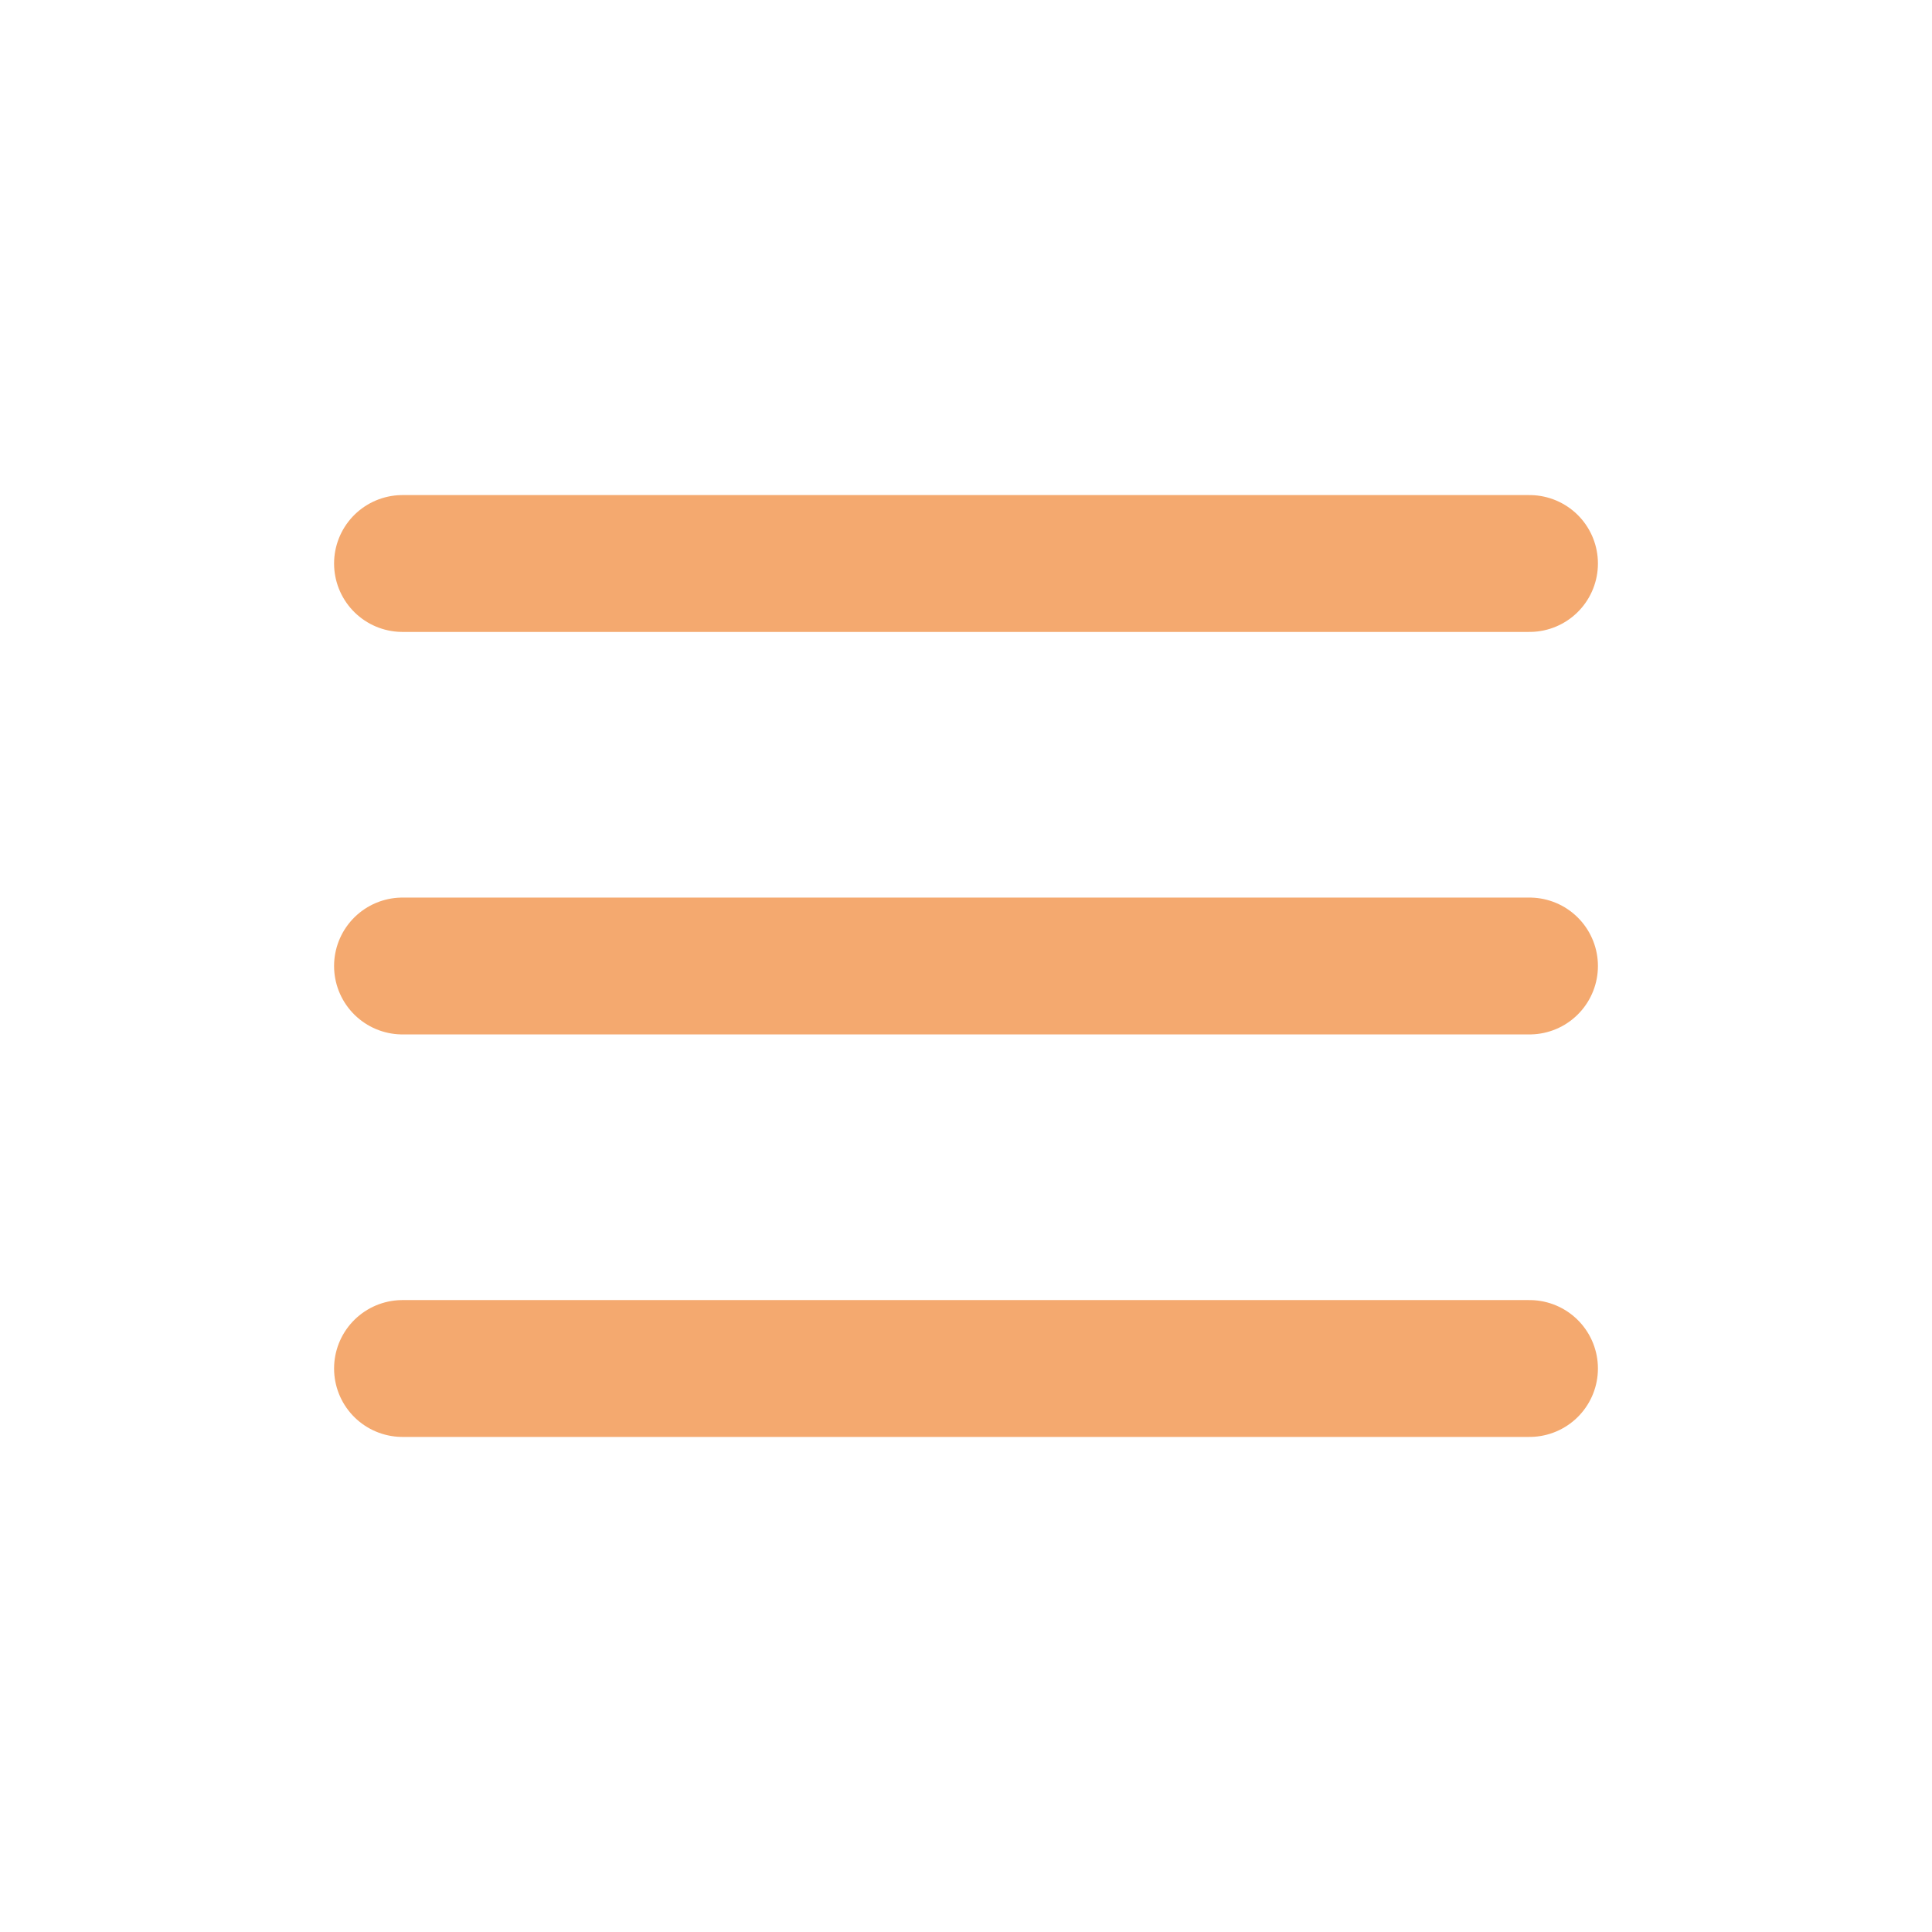
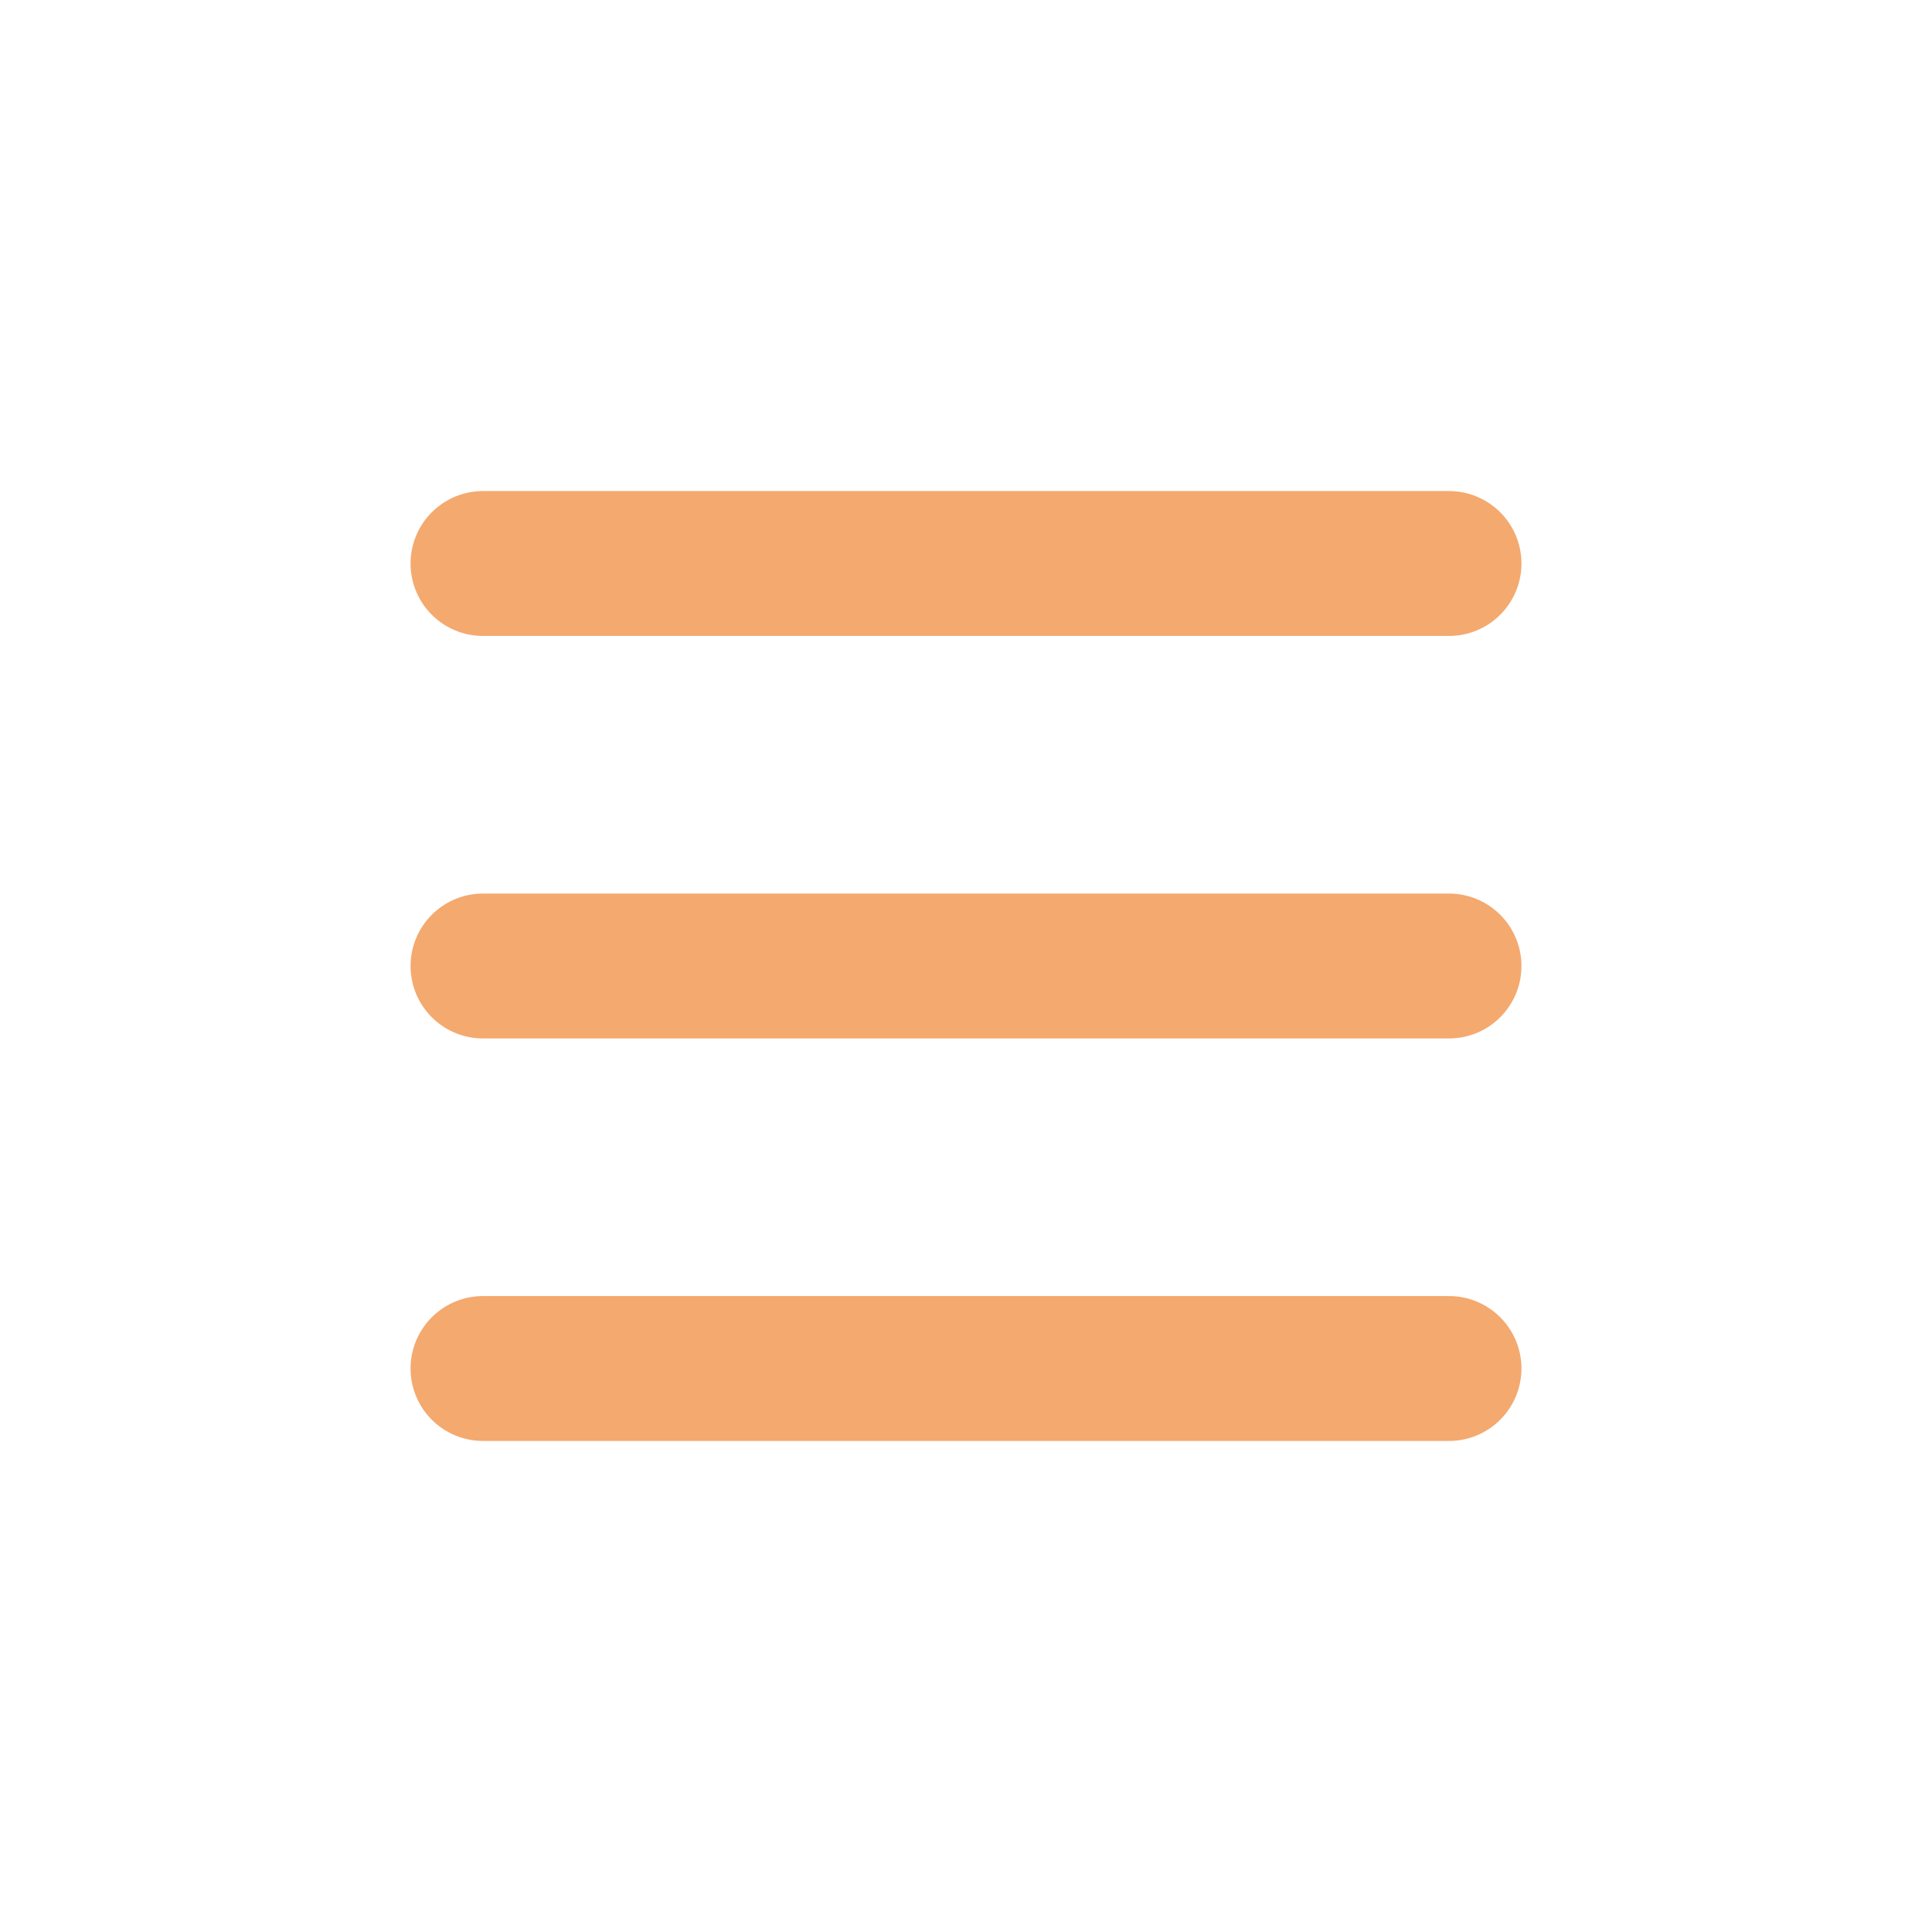
<svg xmlns="http://www.w3.org/2000/svg" width="24" height="24" viewBox="0 0 24 24">
-   <path d="M5 7h14M5 12h14M5 17h14" fill="none" stroke="#f4a96f" stroke-width="1.7" stroke-linecap="round" stroke-linejoin="round" />
+   <path d="M6 7h12M6 12h12M6 17h12" fill="none" stroke="#f4a96f" stroke-width="1.8" stroke-linecap="round" stroke-linejoin="round" />
</svg>
